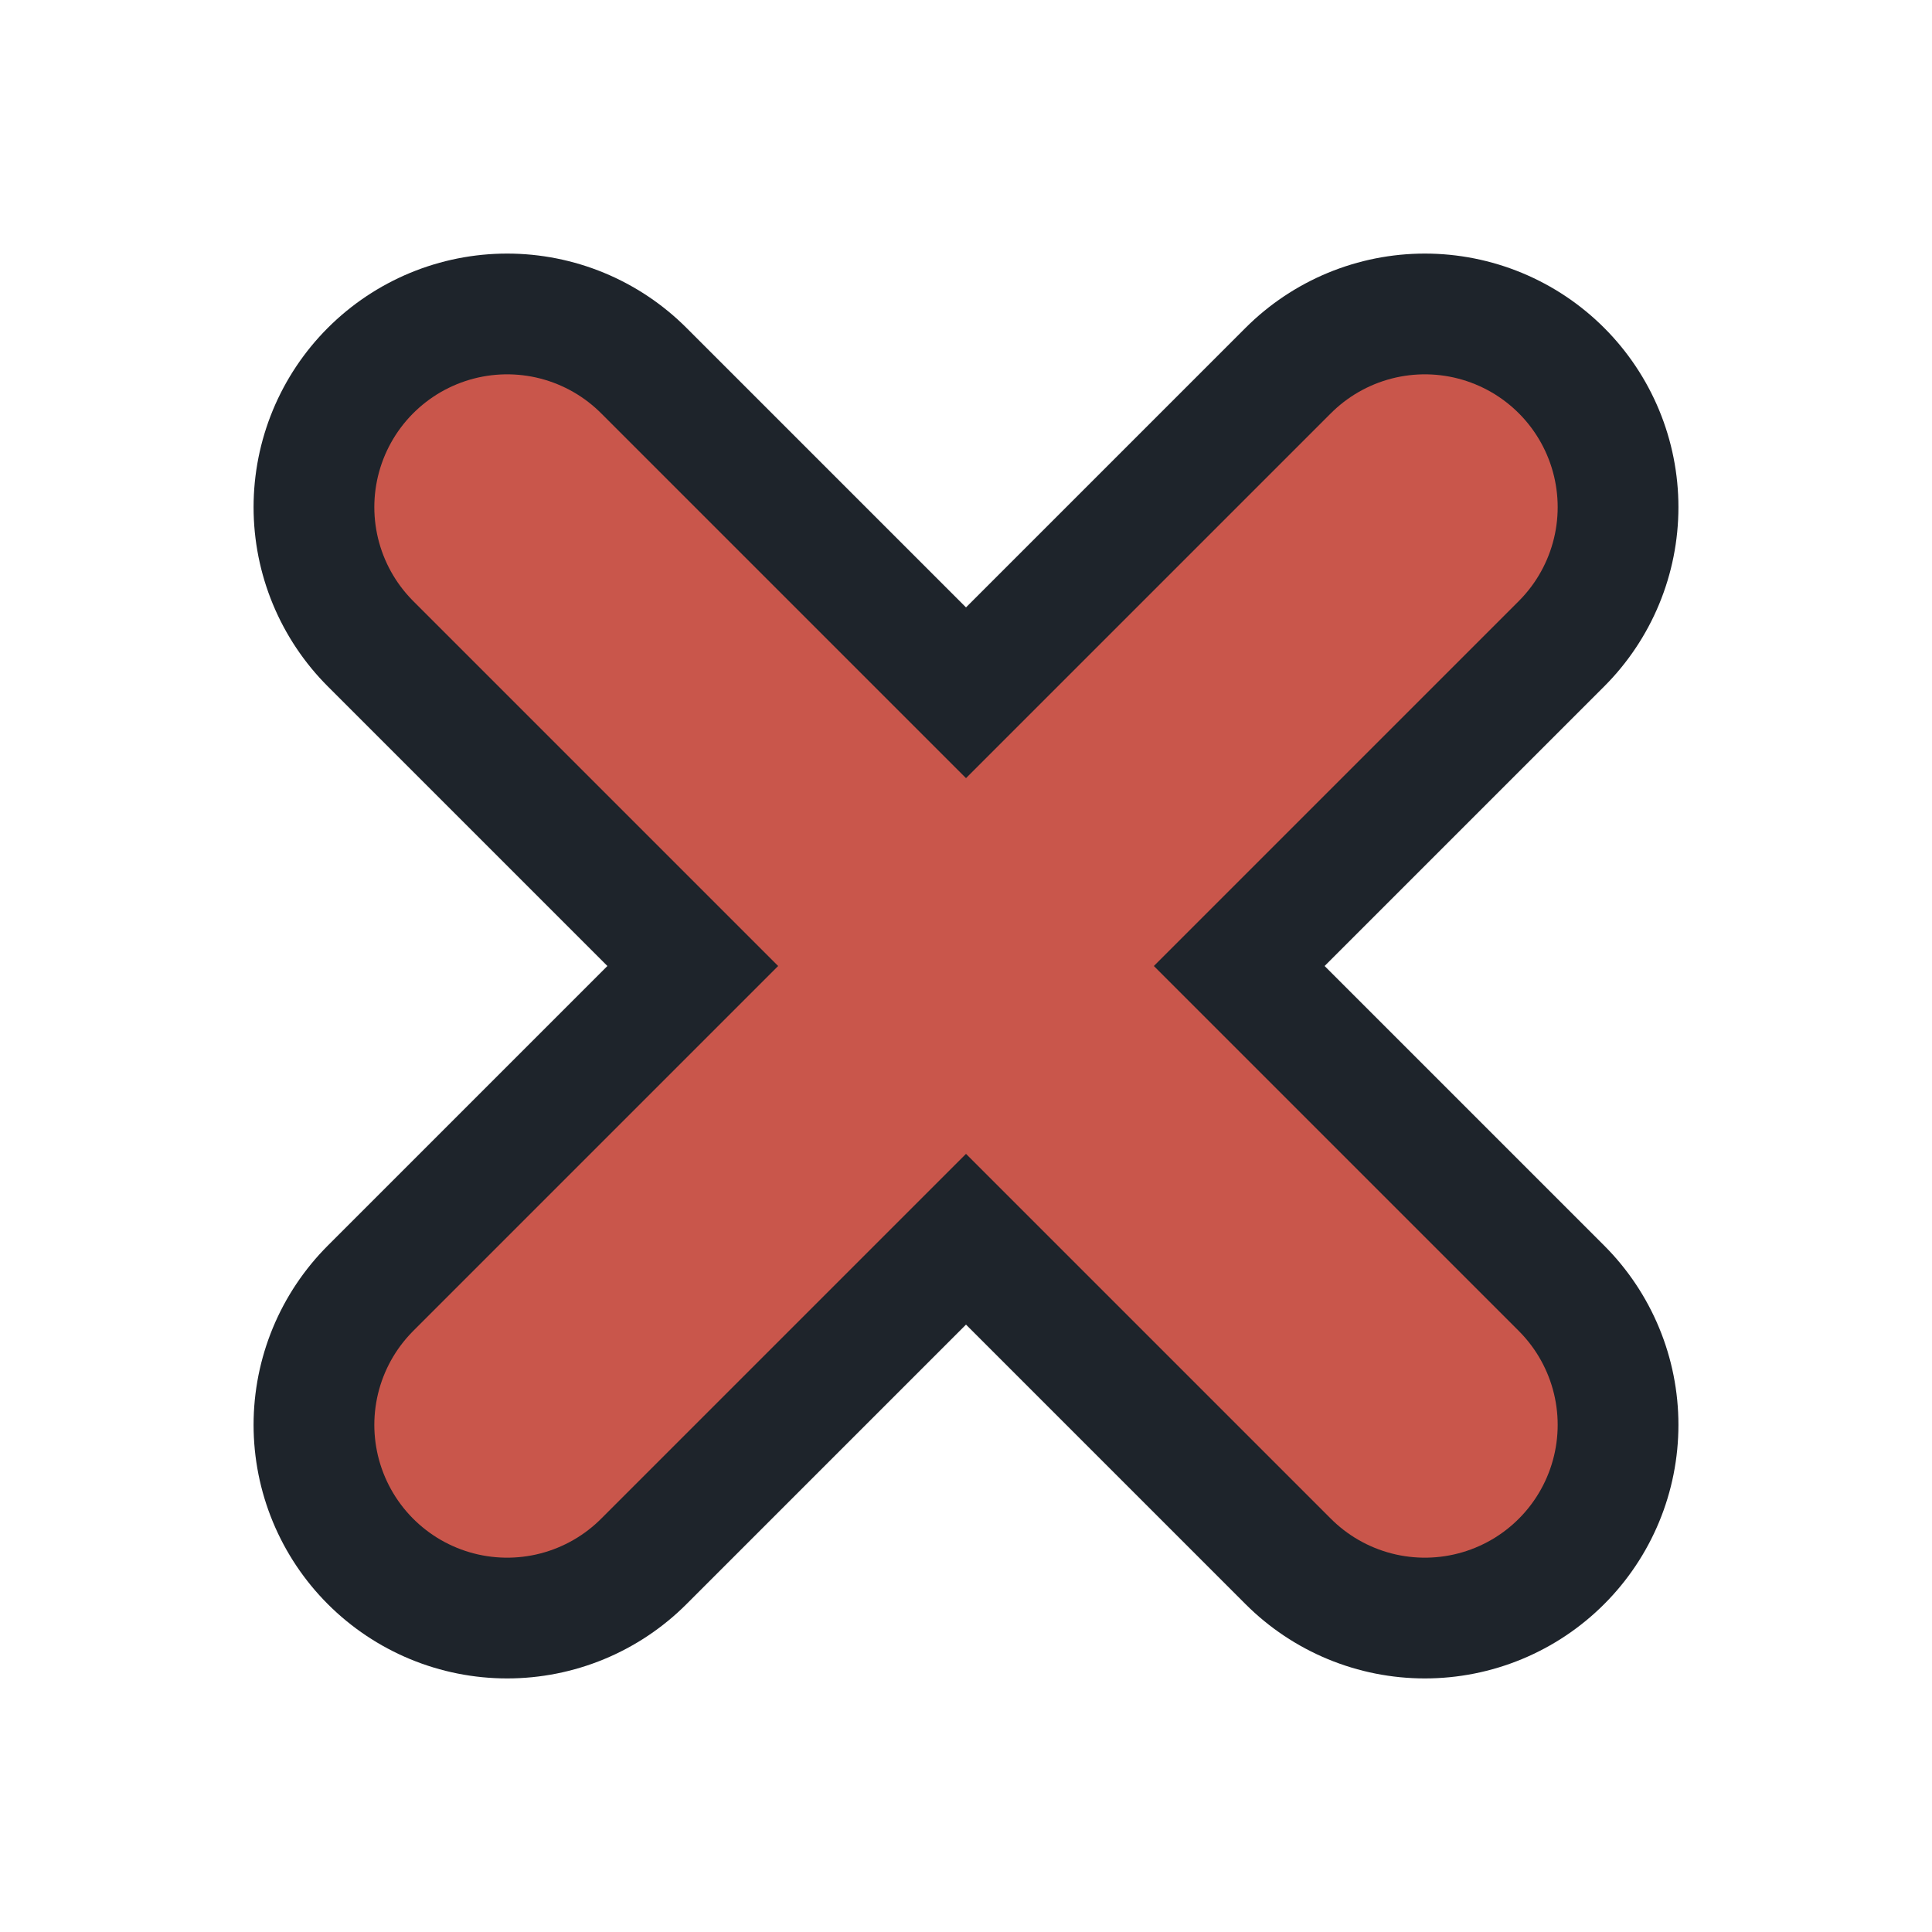
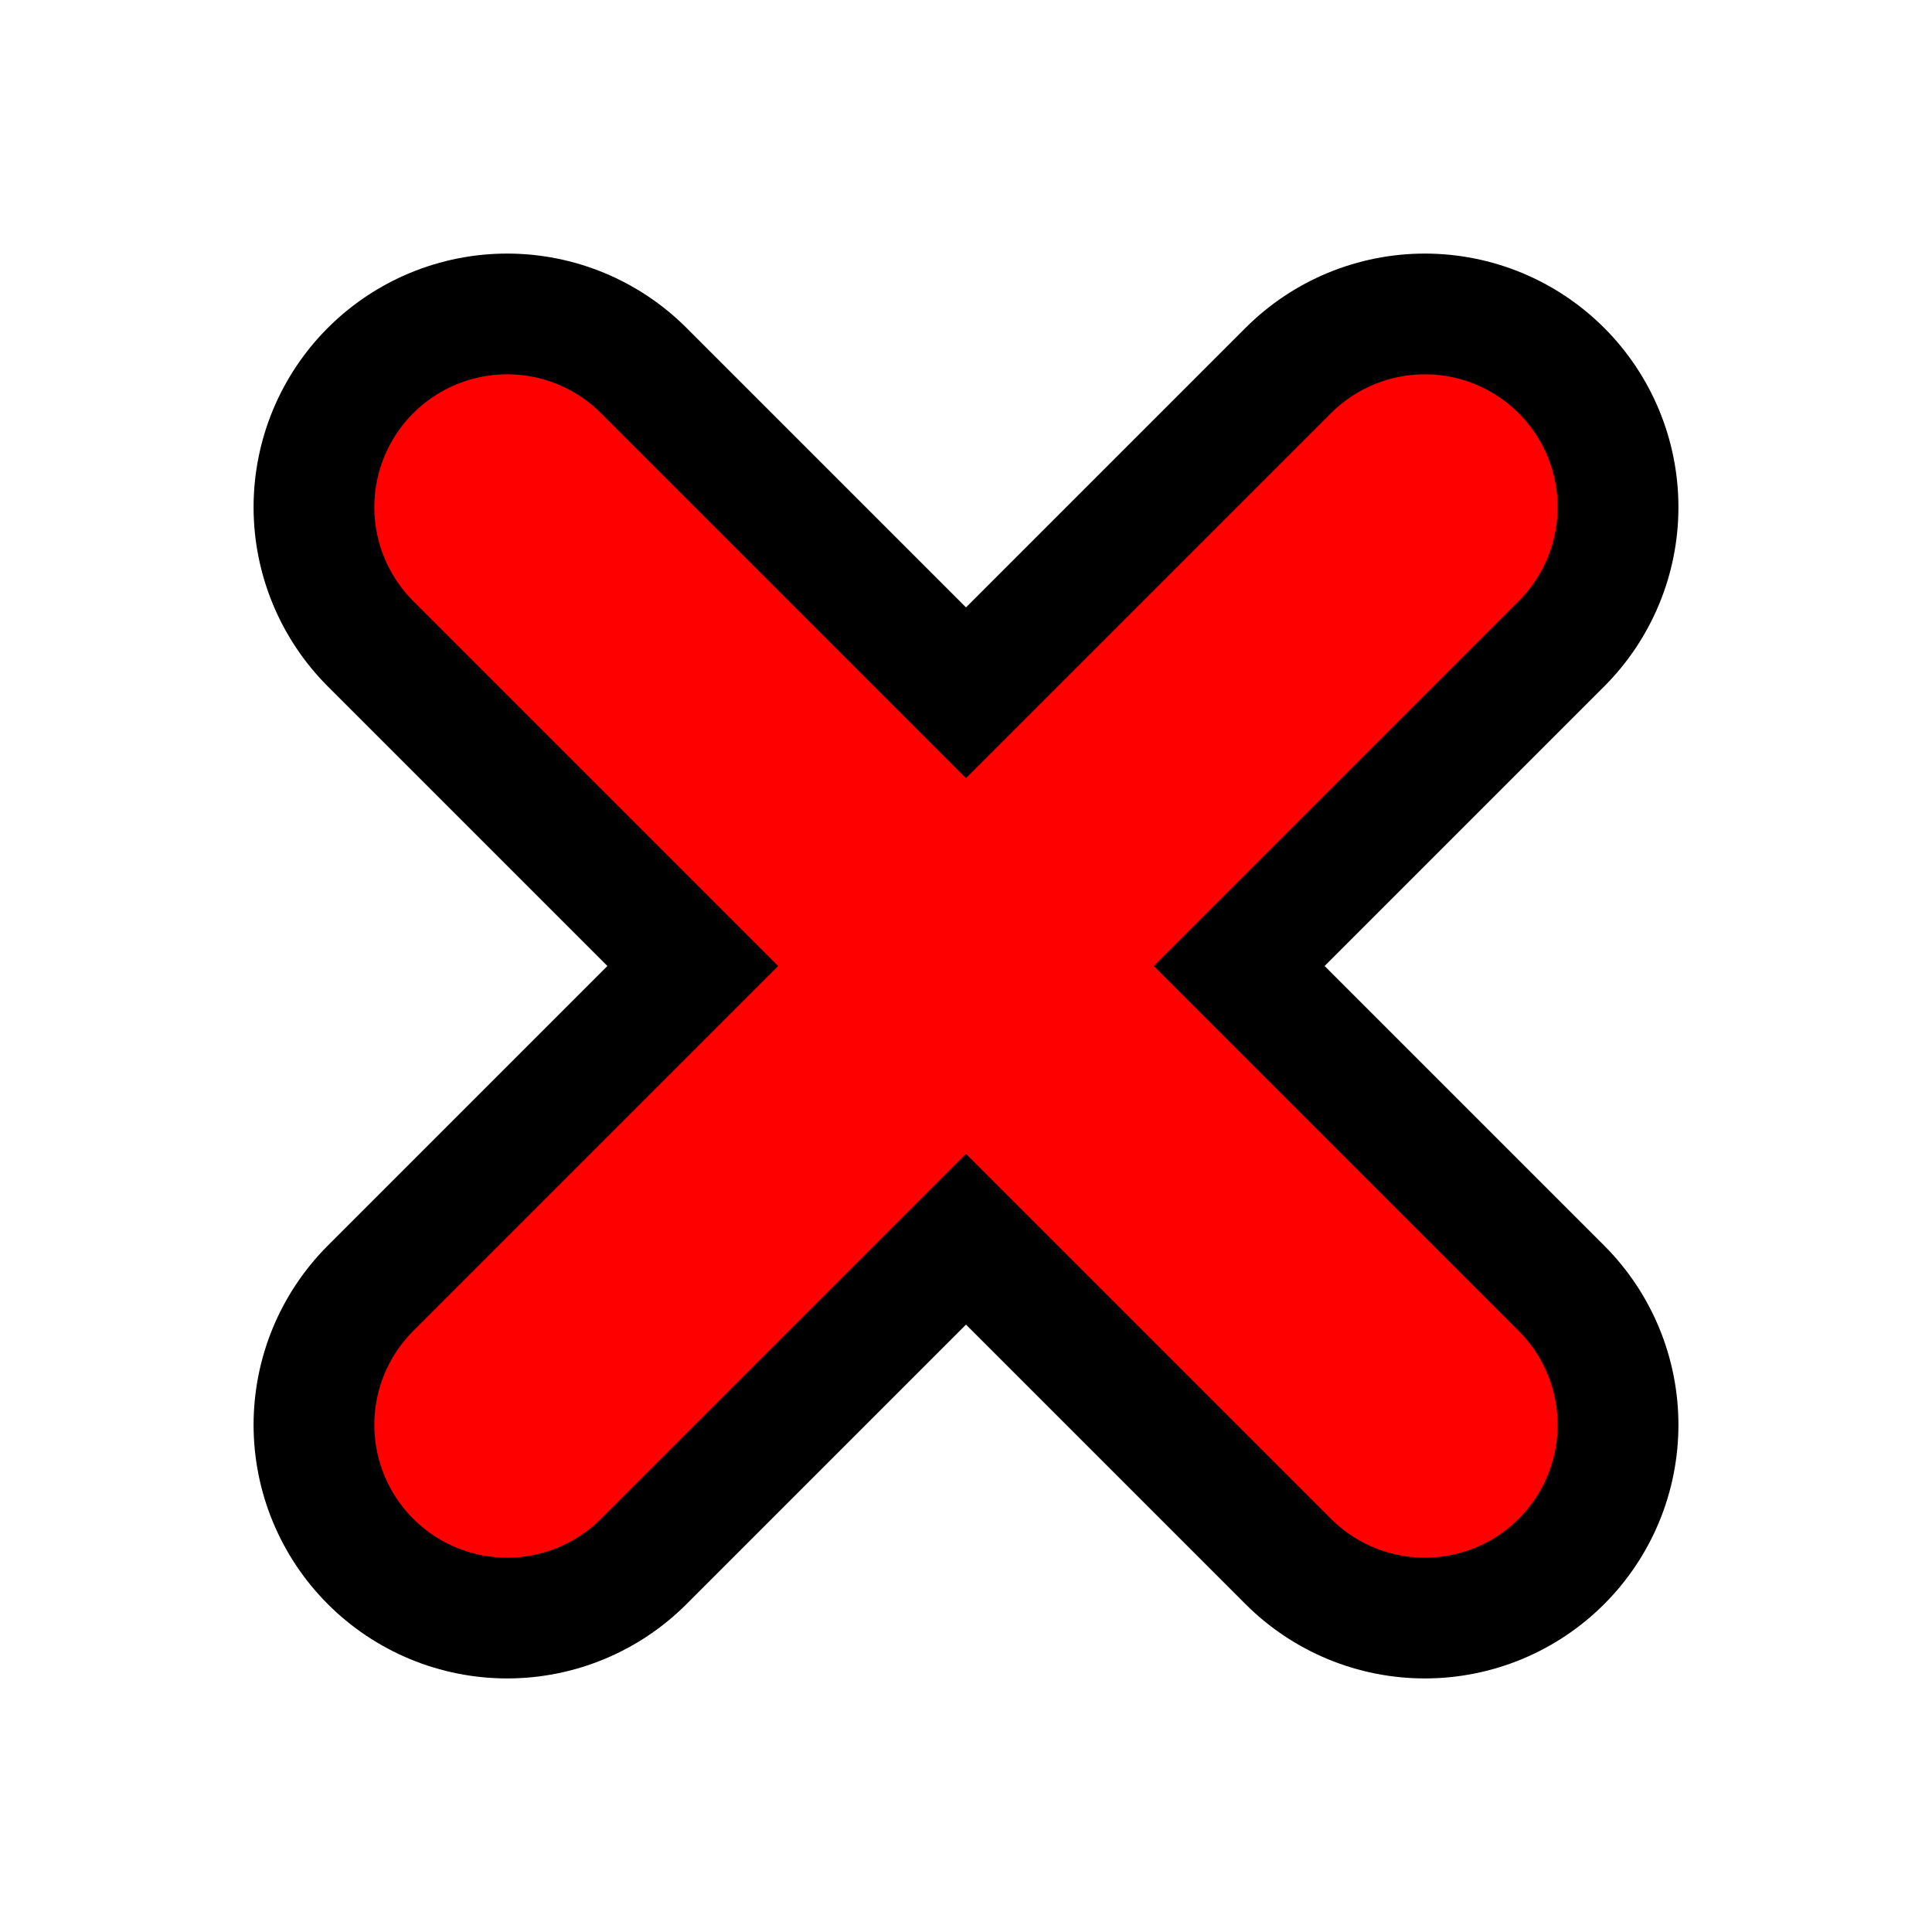
<svg xmlns="http://www.w3.org/2000/svg" width="16" height="16" viewBox="0 0 16 16">
-   <path d="M4.2 4.2 L11.8 11.8" fill="none" stroke="#1e242b" stroke-width="4.2" stroke-linecap="round" stroke-linejoin="round" />
-   <path d="M11.8 4.2 L4.2 11.8" fill="none" stroke="#1e242b" stroke-width="4.2" stroke-linecap="round" stroke-linejoin="round" />
-   <path d="M4.2 4.2 L11.8 11.8" fill="none" stroke="#c9564b" stroke-width="2.2" stroke-linecap="round" stroke-linejoin="round" />
-   <path d="M11.8 4.2 L4.2 11.8" fill="none" stroke="#c9564b" stroke-width="2.2" stroke-linecap="round" stroke-linejoin="round" />
+   <path d="M4.2 4.2 L11.8 11.8" fill="none" stroke="#000000" stroke-width="4.2" stroke-linecap="round" stroke-linejoin="round" />
+   <path d="M11.8 4.2 L4.2 11.8" fill="none" stroke="#000000" stroke-width="4.2" stroke-linecap="round" stroke-linejoin="round" />
+   <path d="M4.2 4.2 L11.8 11.8" fill="none" stroke="#ff0000" stroke-width="2.2" stroke-linecap="round" stroke-linejoin="round" />
+   <path d="M11.8 4.2 L4.2 11.8" fill="none" stroke="#ff0000" stroke-width="2.2" stroke-linecap="round" stroke-linejoin="round" />
</svg>
